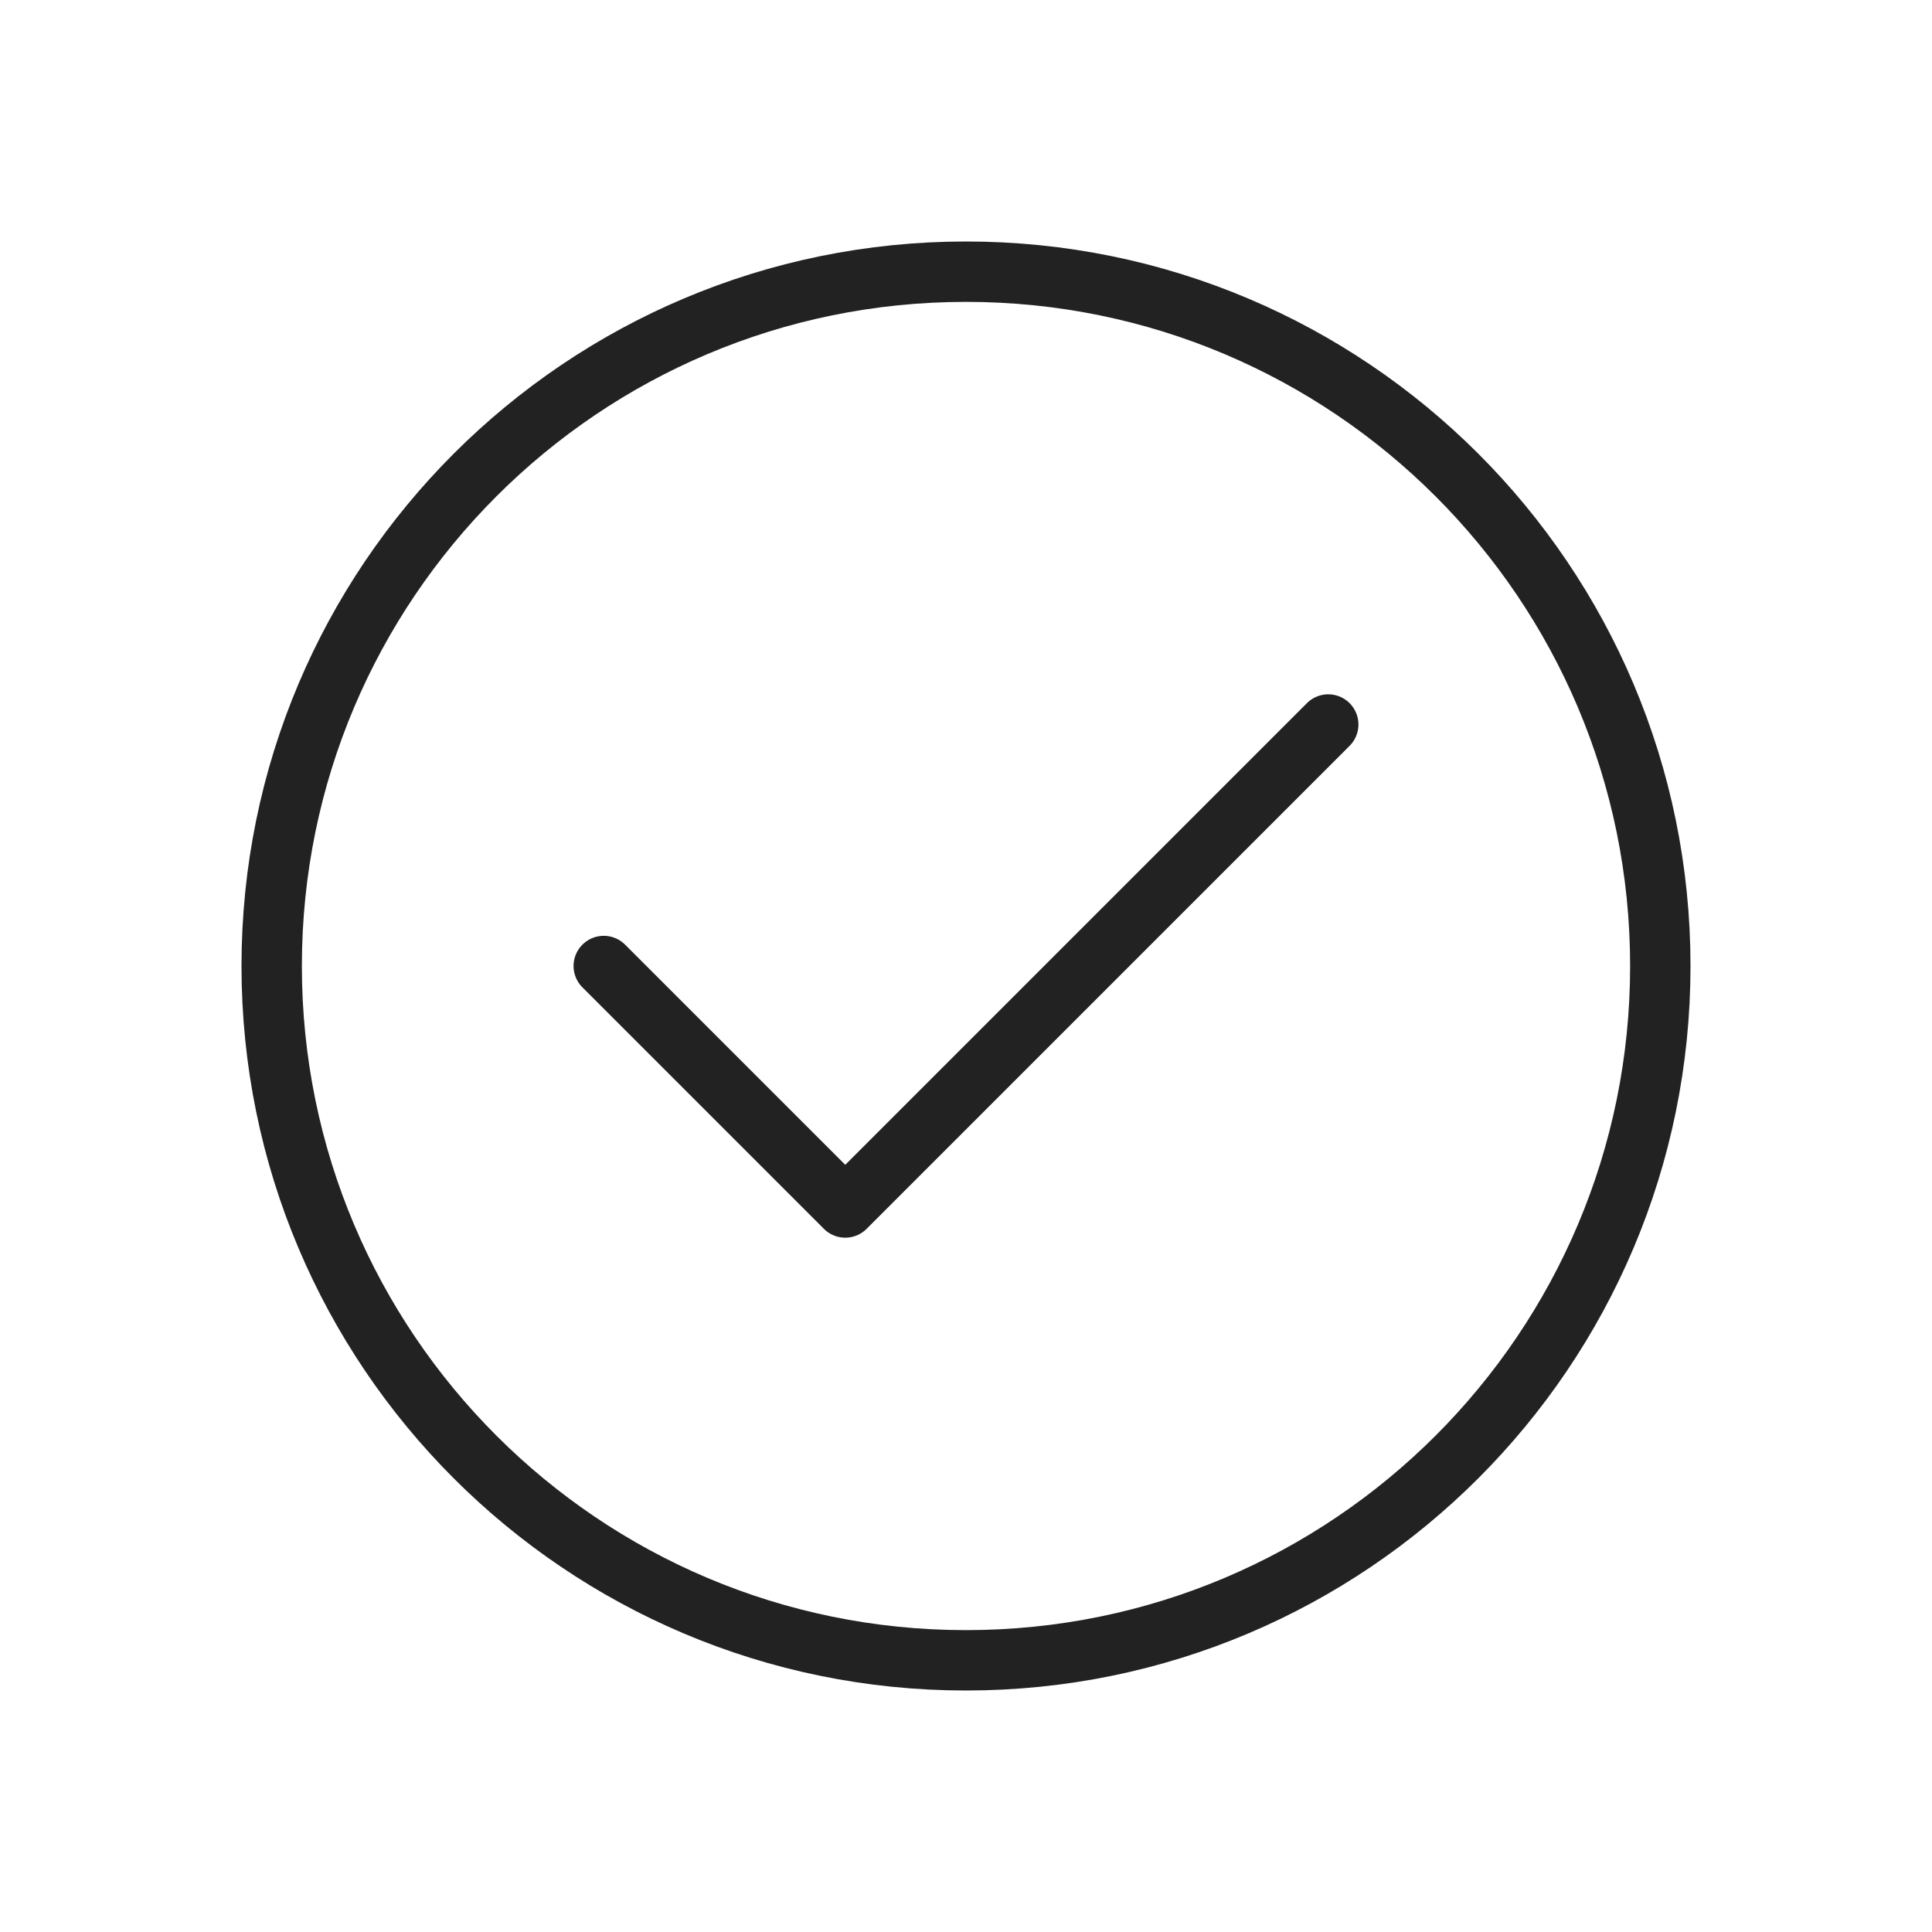
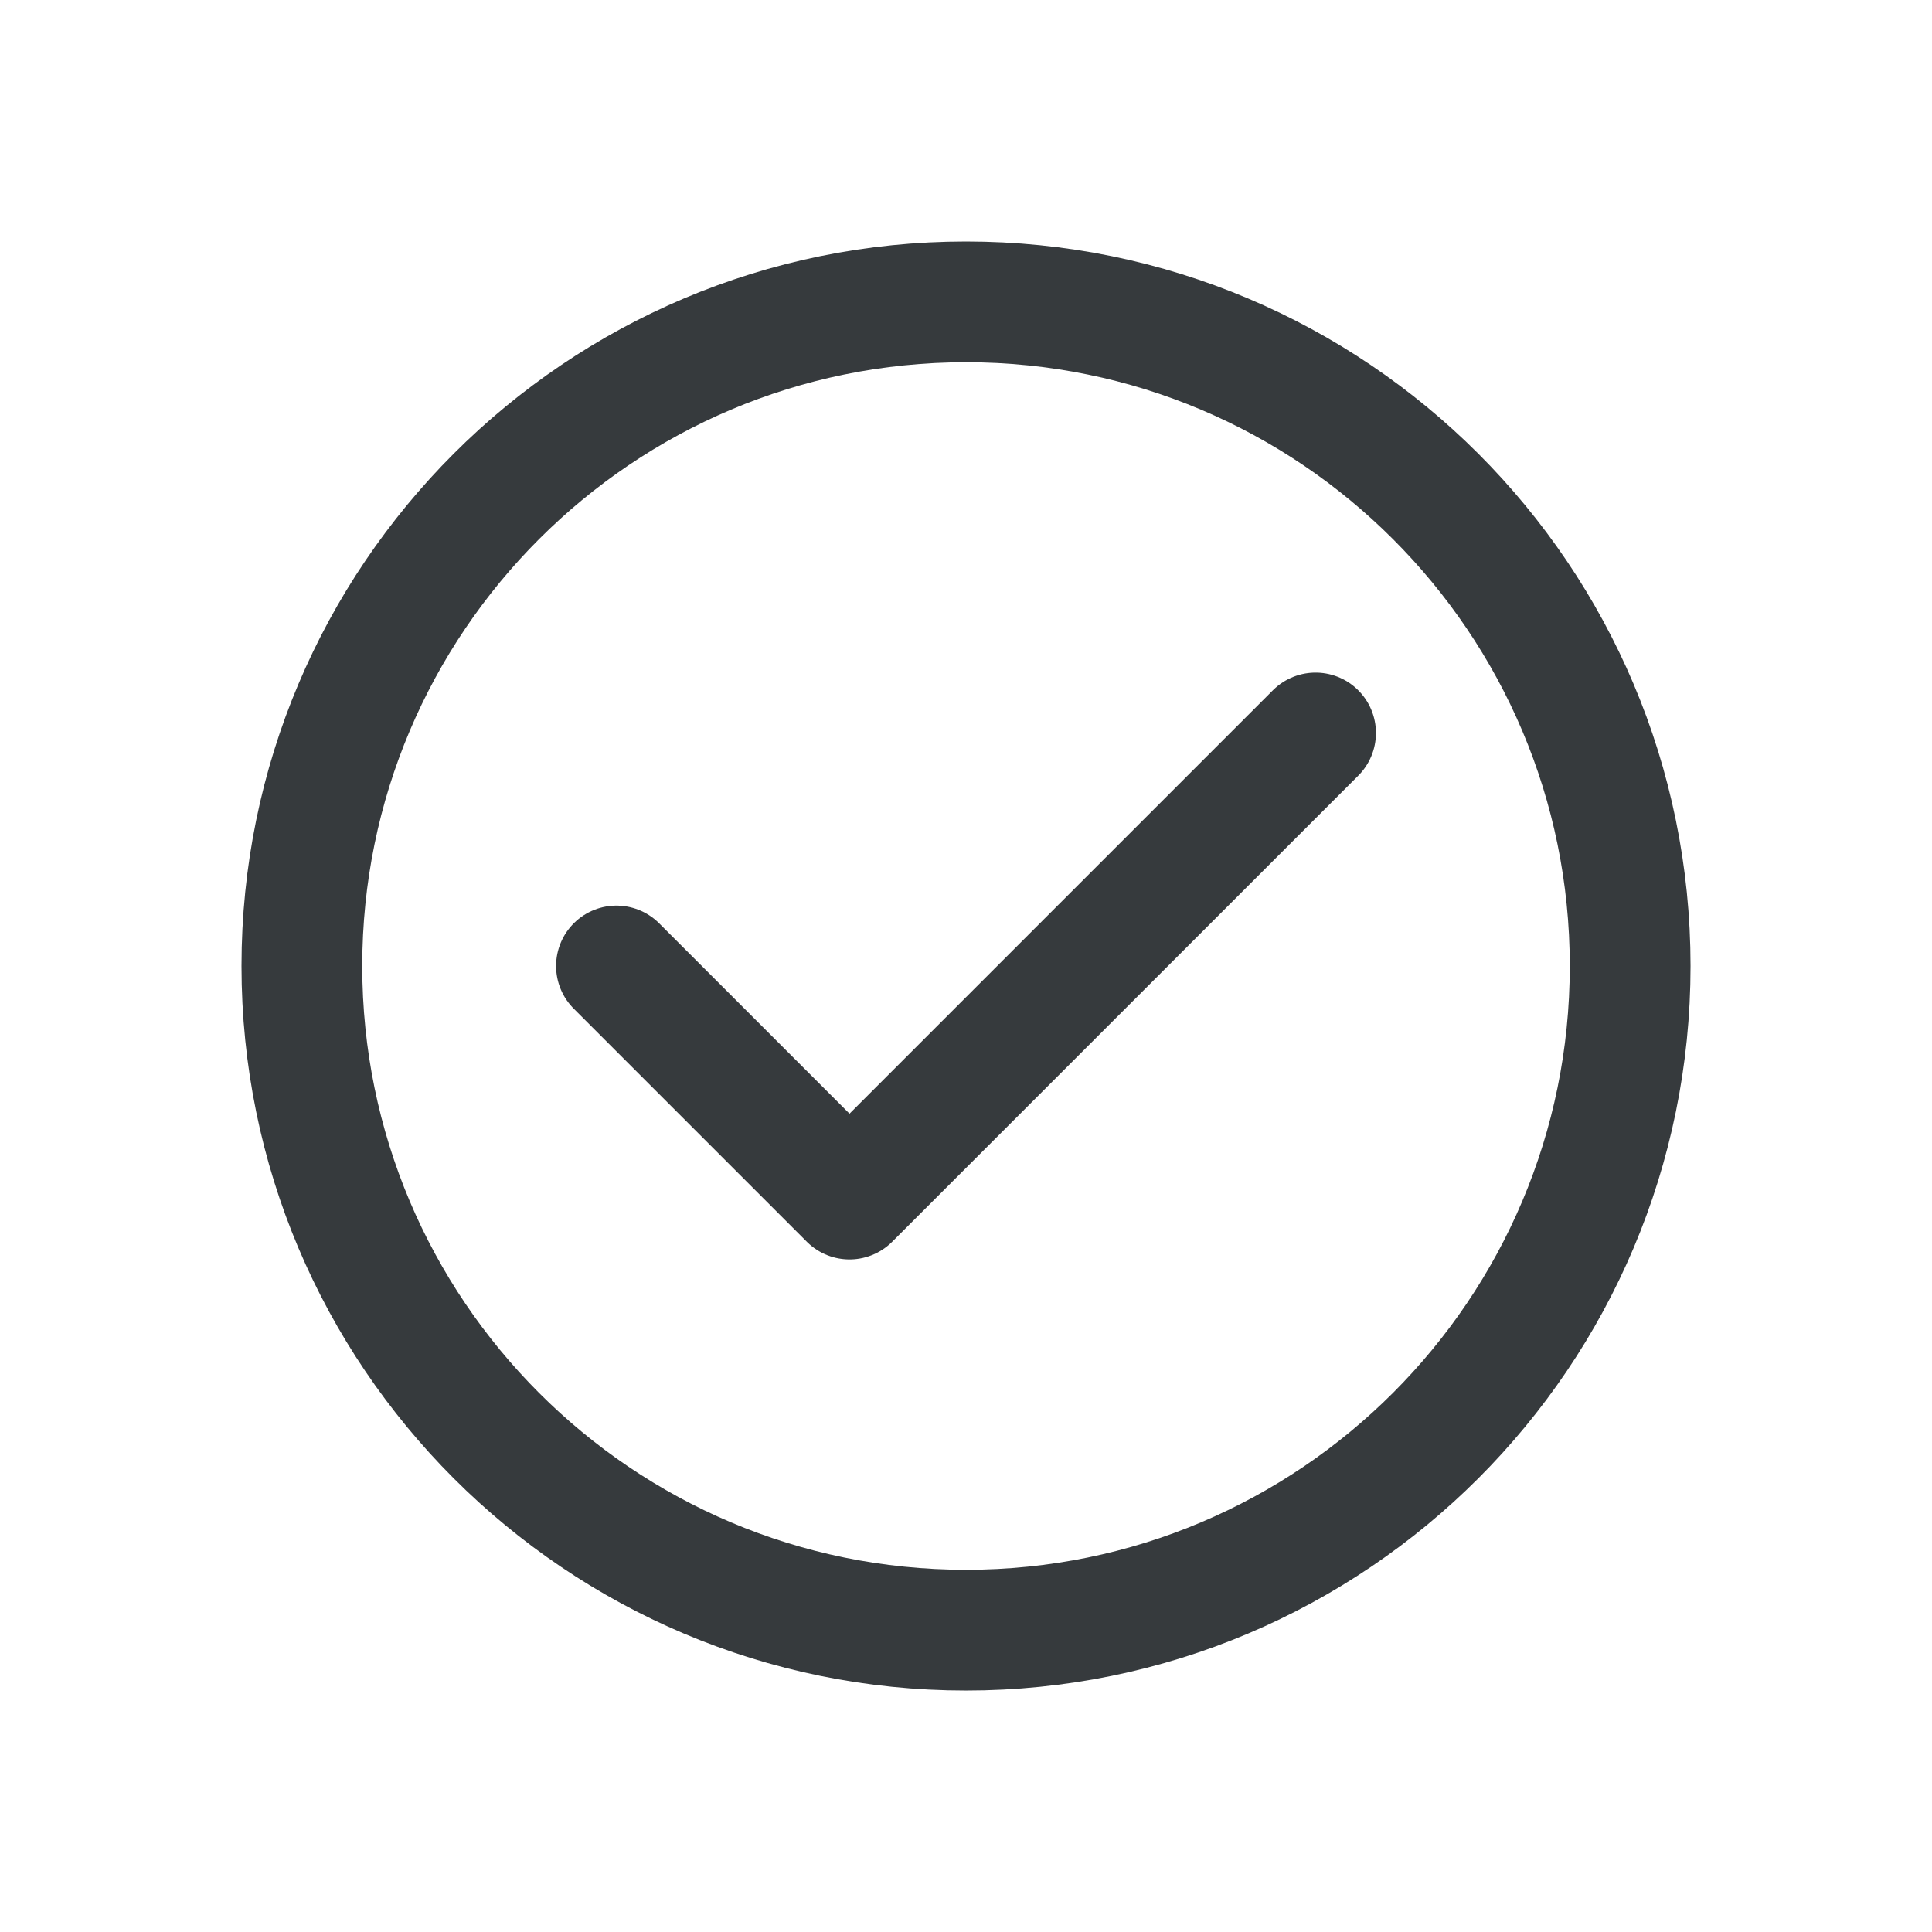
<svg xmlns="http://www.w3.org/2000/svg" width="64" height="64" viewBox="0 0 64 64" fill="none">
-   <path d="M32 55C44.703 55 55 44.703 55 32C55 19.297 44.703 9 32 9C19.297 9 9 19.297 9 32C9 44.703 19.297 55 32 55Z" stroke="#222222" stroke-width="2" stroke-linecap="round" stroke-linejoin="round" />
-   <path d="M20 32L28 40L44 24" stroke="#222222" stroke-width="2" stroke-linecap="round" stroke-linejoin="round" />
+   <g transform="matrix(1 0 0 1 10 10)" opacity="1">
+     <path d="M 10.421 22 L 18.141 29.72 L 33.58 14.281 M 44.001 22 C 44.001 34.151 34.151 44.001 22 44.001 C 9.85 44.001 0 34.151 0 22 C 0 9.85 9.85 0 22 0 C 34.151 0 44.001 9.85 44.001 22 Z" fill-rule="nonzero" fill="none" stroke="#363a3d" stroke-opacity="1" stroke-width="4" stroke-linecap="round" stroke-linejoin="round" />
+   </g>
</svg>
